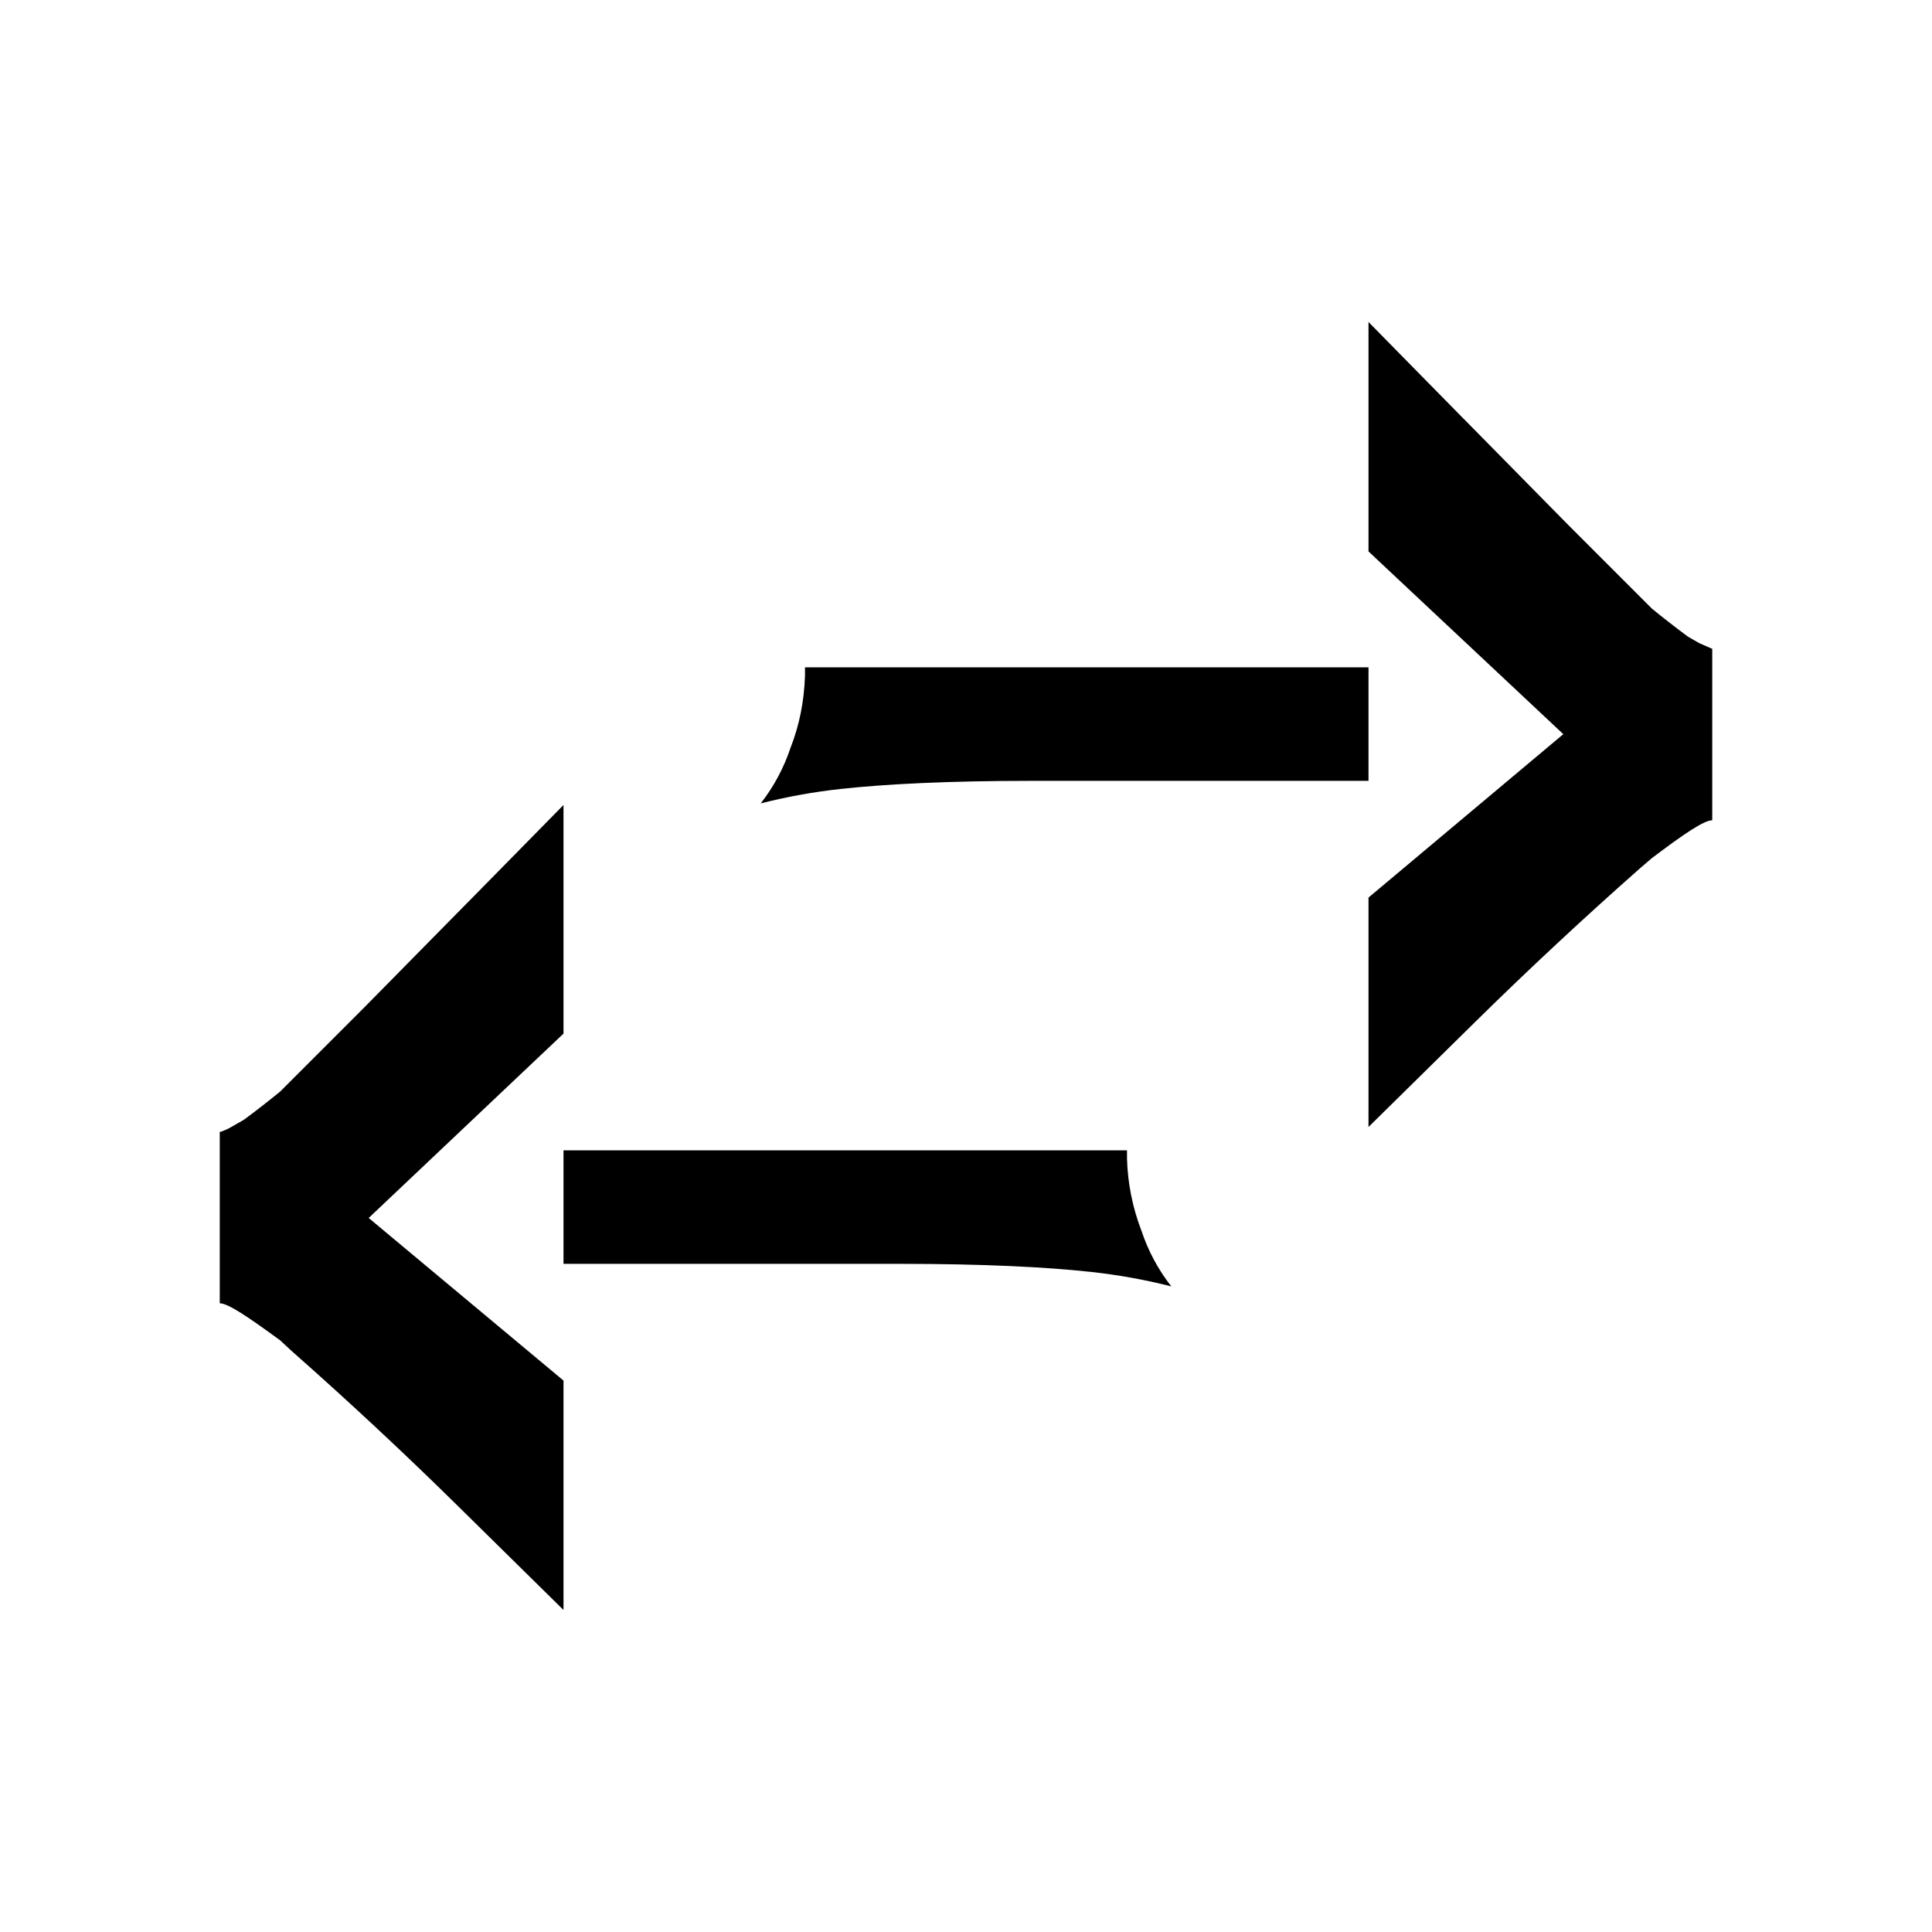
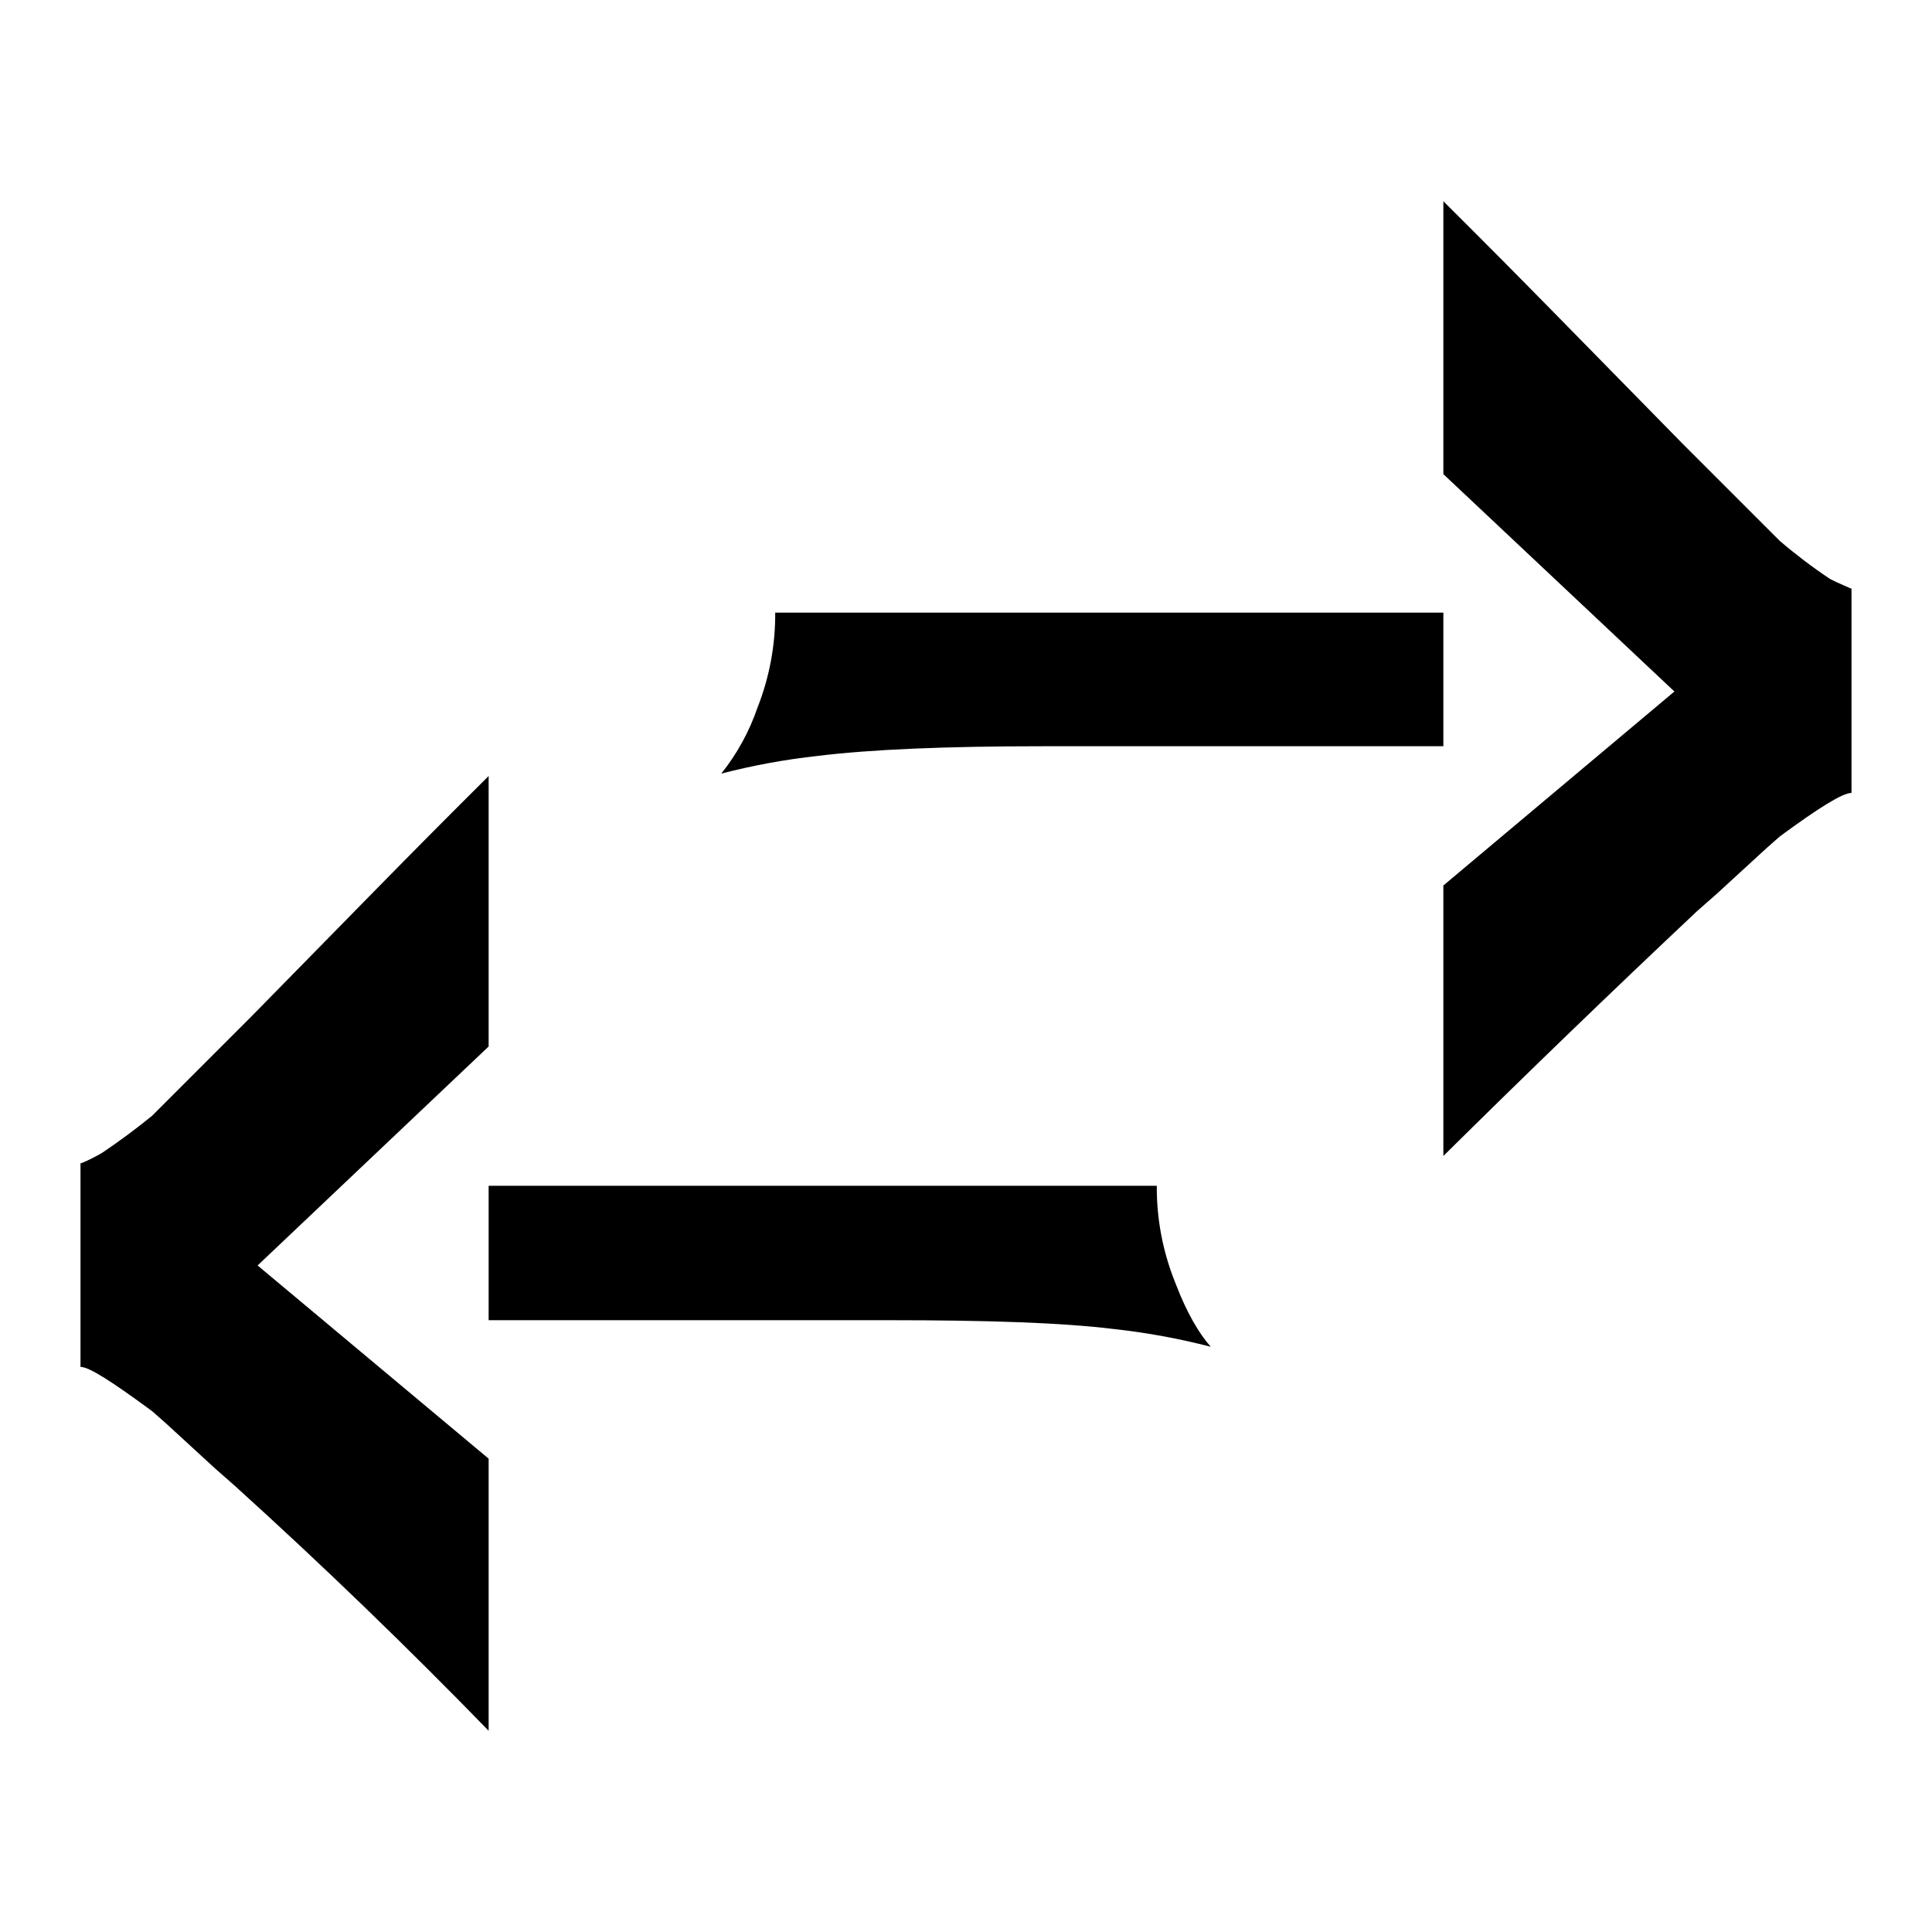
<svg xmlns="http://www.w3.org/2000/svg" viewBox="0 0 24 24">
-   <path d="M17 6.85V4l1.15 1.17.04.04 1.3 1.32 1.03 1.03a11.87 11.87 0 0 0 .45.35l.07.04.07.04.16.07v2.13c-.1 0-.34.16-.75.47l-.14.12a51.53 51.53 0 0 0-2.06 1.92L17 14v-2.85l2.42-2.03L17 6.85Zm0 2.85h-4.19c-1.03 0-1.81.04-2.36.1a7.17 7.17 0 0 0-1 .18 2.3 2.3 0 0 0 .37-.69c.11-.28.17-.58.18-.9v-.1h7V9.7ZM7 12.85V10l-1.15 1.17-.04.04-1.3 1.32-1.03 1.03a11.87 11.87 0 0 1-.45.35l-.07.04-.07.04a.74.74 0 0 1-.15.07h-.01v2.13c.1 0 .34.16.75.46l.14.13a51.53 51.53 0 0 1 2.06 1.92L7 20v-2.85l-2.42-2.02L7 12.84Zm0 2.85h4.19c1.03 0 1.81.04 2.36.1a7.17 7.17 0 0 1 1 .18 2.3 2.3 0 0 1-.37-.69 2.7 2.7 0 0 1-.18-.9v-.1H7v1.41Z" />
+   <path d="M17.93 5.89V2.5a154.52 154.52 0 0 1 1.42 1.43l1.54 1.57 1.22 1.22a6.59 6.59 0 0 0 .62.47l.08.04.18.08H23v2.54c-.11 0-.4.18-.89.54l-.17.15-.61.56-.25.22a175.1 175.1 0 0 0-3.15 3.04V11l2.87-2.41-2.87-2.7Zm0 3.38h-4.97c-1.22 0-2.15.04-2.8.12a8.46 8.46 0 0 0-1.2.22 2.73 2.73 0 0 0 .45-.82 3.16 3.16 0 0 0 .22-1.18h8.3v1.66ZM6.07 13V9.64a153.46 153.46 0 0 0-1.42 1.43l-1.54 1.57-1.22 1.22a8.36 8.36 0 0 1-.62.46 2.03 2.03 0 0 1-.26.13H1v2.53c.11 0 .4.19.89.55l.17.15.61.56.25.22a68.62 68.62 0 0 1 3.15 3.04v-3.38l-2.87-2.4L6.07 13Z" />
+   <path d="M6.07 16.4h4.97c1.22 0 2.15.03 2.8.11a8.52 8.52 0 0 1 1.2.22c-.15-.17-.3-.43-.43-.77l-.02-.05a3.16 3.16 0 0 1-.22-1.18h-8.3v1.66Z" />
</svg>
